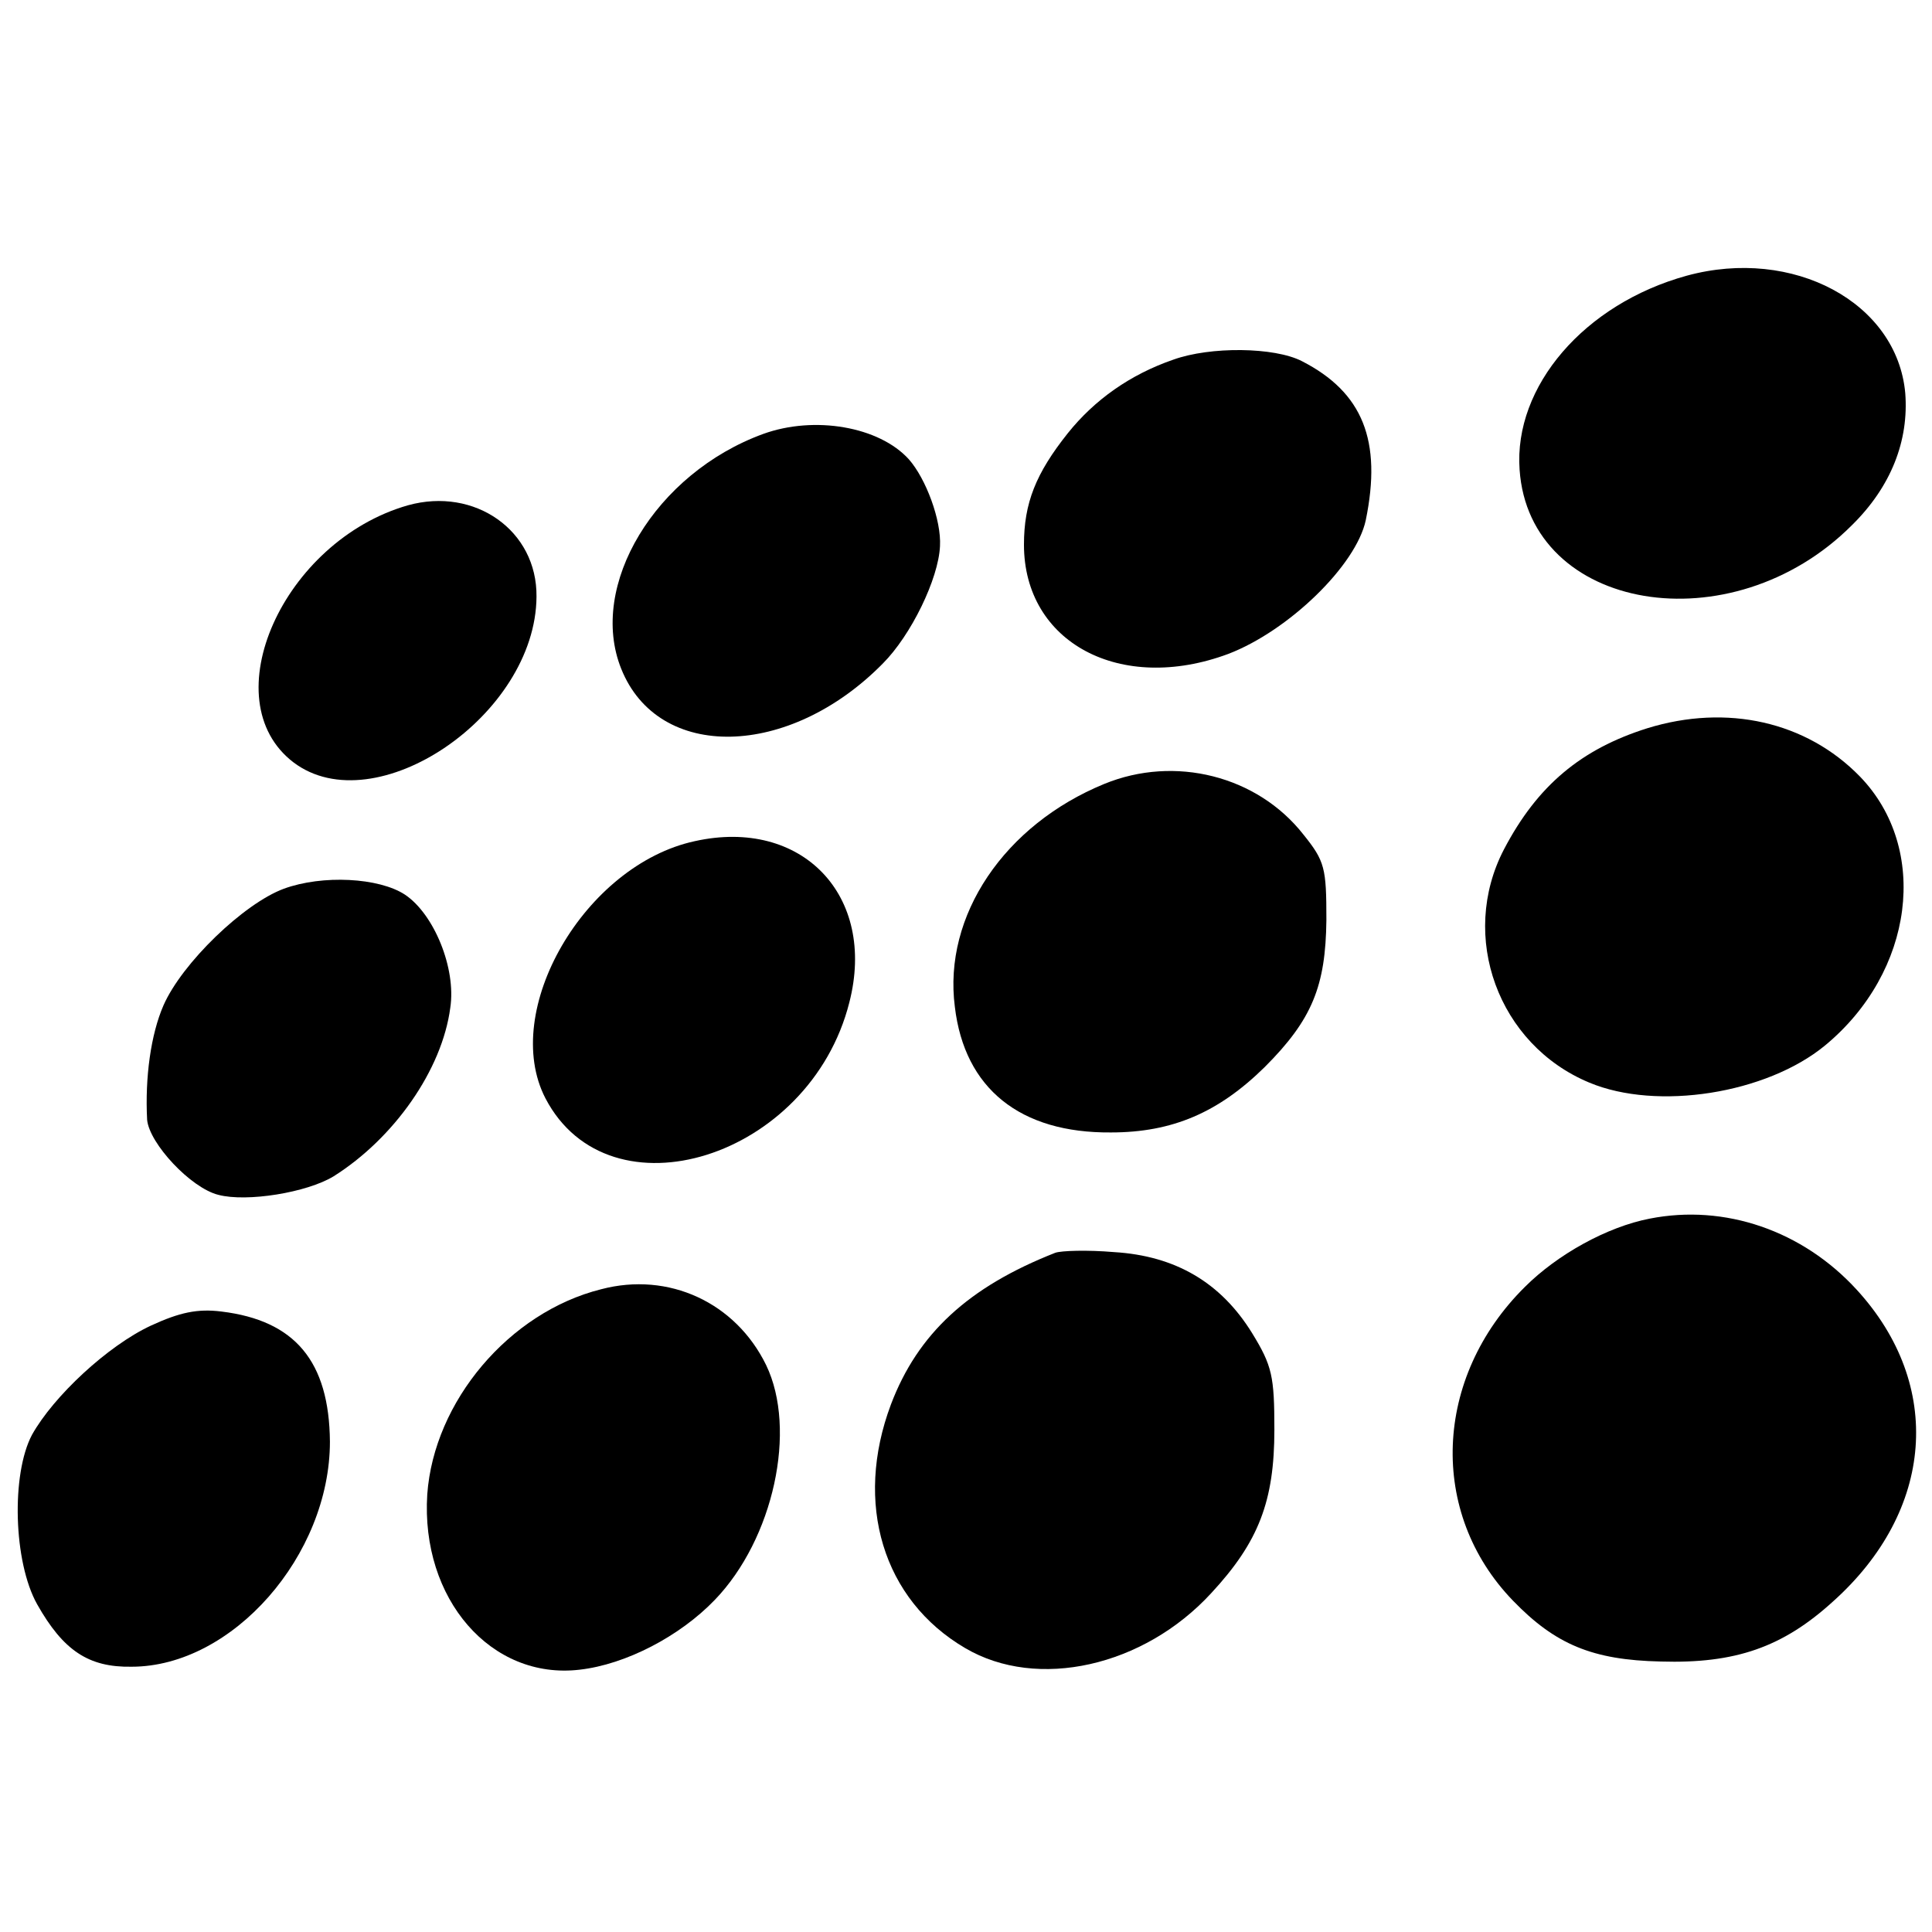
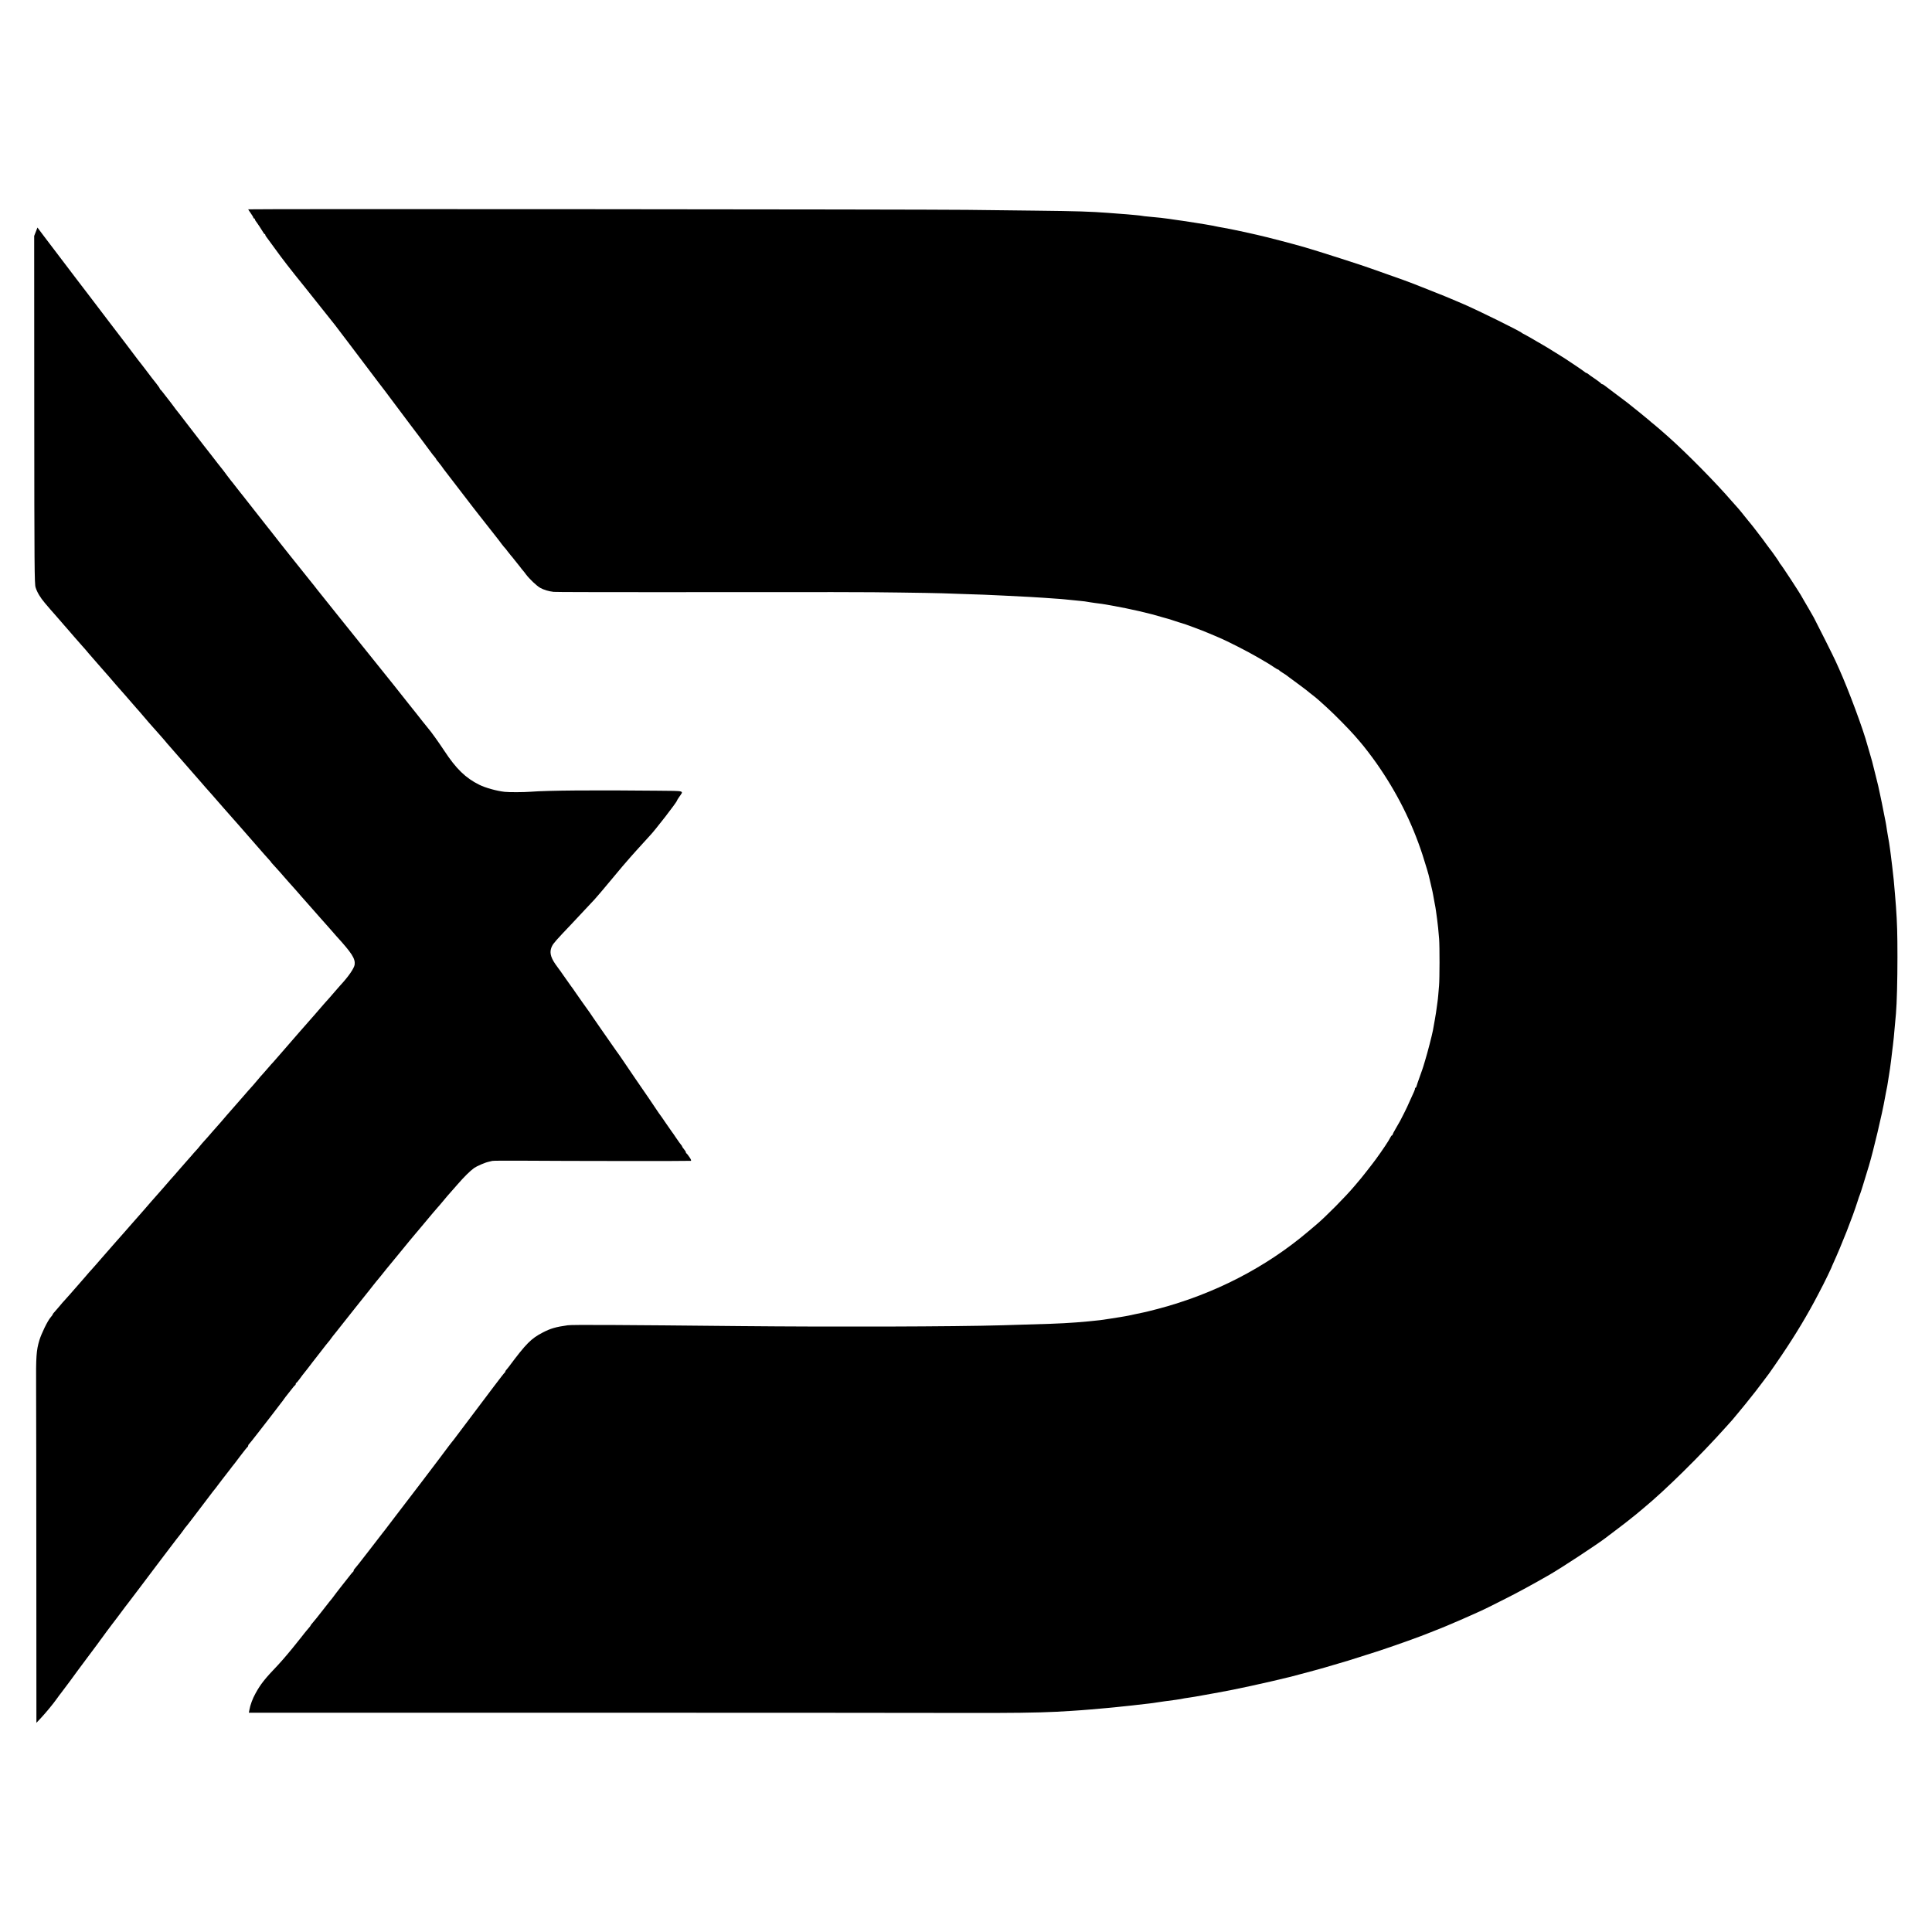
- <svg xmlns="http://www.w3.org/2000/svg" version="1.0" width="260pt" height="260pt" viewBox="0 0 260 260" preserveAspectRatio="xMidYMid meet">
-   <g transform="translate(0,260) scale(0.1,-0.1)" fill="#000000" stroke="none">
-     <path d="M2270 2229 c-138 -38 -233 -149 -225 -261 13 -191 285 -237 447 -75 53 52 77 114 72 178 -11 122 -151 197 -294 158z" />
-     <path d="M1579 2116 c-58 -20 -106 -54 -142 -99 -43 -54 -59 -94 -59 -150 0 -132 130 -201 275 -147 81 31 172 119 185 180 22 107 -4 172 -86 214 -37 19 -123 20 -173 2z" />
-     <path d="M1027 2016 c-145 -53 -236 -204 -191 -316 50 -125 226 -121 352 7 38 38 75 114 77 158 2 35 -19 91 -42 117 -40 44 -127 59 -196 34z" />
-     <path d="M549 1920 c-168 -48 -264 -262 -154 -346 110 -83 326 63 327 223 1 89 -83 148 -173 123z" />
-     <path d="M2217 1620 c-89 -28 -148 -77 -193 -163 -61 -117 -8 -263 115 -314 91 -38 238 -15 317 50 120 99 141 265 47 362 -72 74 -179 98 -286 65z" />
-     <path d="M1486 1545 c-134 -55 -217 -177 -201 -300 13 -110 88 -170 210 -169 83 0 145 27 207 88 64 64 82 109 83 198 0 70 -2 79 -31 115 -62 79 -173 107 -268 68z" />
-     <path d="M935 1468 c-148 -32 -262 -228 -201 -346 86 -165 356 -81 409 129 37 144 -64 249 -208 217z" />
-     <path d="M382 1404 c-54 -20 -137 -100 -162 -157 -17 -39 -25 -97 -22 -154 3 -32 59 -92 96 -101 38 -10 119 3 155 25 81 51 146 143 157 227 8 53 -22 126 -61 152 -35 23 -111 27 -163 8z" />
-     <path d="M2220 960 c-57 -11 -124 -48 -168 -92 -123 -122 -130 -304 -16 -422 57 -59 107 -80 199 -82 100 -3 164 19 232 81 136 122 149 291 32 419 -73 80 -178 116 -279 96z" />
-     <path d="M1420 914 c-117 -46 -185 -109 -221 -204 -50 -133 -11 -263 100 -328 97 -57 240 -25 331 74 64 69 85 124 85 220 0 72 -3 86 -30 130 -42 68 -103 104 -186 109 -35 3 -71 2 -79 -1z" />
-     <path d="M809 865 c-124 -31 -225 -151 -234 -276 -9 -141 86 -250 205 -236 62 7 135 45 182 94 79 82 111 229 69 316 -41 84 -131 126 -222 102z" />
-     <path d="M203 816 c-58 -27 -131 -95 -160 -147 -28 -53 -25 -171 7 -228 35 -62 69 -85 127 -84 136 0 267 150 267 303 -1 108 -47 163 -146 175 -32 4 -56 -1 -95 -19z" />
+ <svg xmlns="http://www.w3.org/2000/svg" version="1.0" width="2600pt" height="2600pt" viewBox="0 0 2600 2600" preserveAspectRatio="xMidYMid meet">
+   <g transform="translate(0,2600) scale(0.1,-0.1)" fill="#000000" stroke="none">
+     <path d="M3340 23183 c0 -2 16 -26 35 -53 19 -27 35 -54 35 -60 0 -5 5 -10 10 -10 6 0 10 -5 10 -10 0 -6 5 -16 10 -23 14 -16 92 -134 105 -158 5 -11 13 -19 17 -19 5 0 8 -5 8 -10 0 -6 5 -16 11 -23 5 -7 55 -74 109 -149 110 -153 220 -295 409 -528 16 -19 113 -141 215 -270 103 -129 192 -242 199 -250 7 -8 46 -60 87 -115 41 -55 77 -102 80 -105 4 -4 163 -214 412 -545 38 -49 77 -101 88 -115 10 -14 51 -68 90 -120 39 -52 80 -106 90 -120 49 -65 164 -218 180 -240 10 -14 64 -86 121 -160 56 -74 116 -155 133 -179 17 -24 41 -55 54 -69 12 -14 22 -28 22 -31 0 -3 10 -18 23 -31 12 -14 33 -41 47 -60 13 -19 28 -39 32 -45 8 -9 341 -443 391 -509 12 -16 47 -61 78 -100 31 -39 102 -129 158 -201 56 -71 107 -137 114 -145 7 -9 25 -33 41 -55 17 -22 33 -42 37 -45 4 -3 24 -27 44 -55 21 -27 41 -52 44 -55 4 -3 22 -25 41 -50 19 -25 37 -47 40 -50 3 -3 19 -23 36 -45 16 -22 35 -46 42 -53 7 -8 25 -30 39 -50 47 -63 146 -157 193 -183 51 -28 112 -46 180 -54 25 -3 614 -4 1310 -4 2523 2 2893 2 3345 -5 253 -3 510 -8 570 -10 61 -3 205 -7 320 -11 211 -6 273 -9 505 -20 293 -14 488 -25 550 -30 30 -3 93 -7 140 -10 47 -3 105 -7 130 -10 54 -6 135 -14 210 -21 52 -4 83 -9 140 -19 14 -2 44 -7 68 -10 72 -9 117 -15 142 -20 14 -3 52 -10 85 -15 245 -44 496 -101 676 -156 25 -8 54 -16 65 -18 11 -2 55 -16 99 -31 44 -15 87 -28 95 -30 38 -9 279 -99 370 -138 19 -8 76 -32 125 -53 118 -49 400 -193 545 -278 144 -84 144 -84 202 -123 26 -18 52 -33 57 -33 5 0 11 -4 13 -8 2 -4 21 -19 43 -32 22 -13 45 -28 50 -32 6 -5 75 -57 155 -115 80 -59 147 -110 150 -114 3 -3 28 -24 55 -44 28 -21 66 -53 85 -70 19 -18 67 -60 105 -95 93 -83 305 -298 380 -385 33 -38 65 -75 70 -81 49 -56 155 -194 218 -284 275 -392 478 -797 621 -1235 45 -139 86 -278 92 -313 3 -15 14 -63 25 -107 11 -44 22 -96 25 -115 3 -19 12 -66 19 -105 8 -38 17 -90 20 -115 3 -25 10 -74 15 -110 10 -72 17 -144 27 -265 8 -105 7 -541 -1 -630 -4 -38 -9 -97 -11 -130 -3 -33 -7 -73 -10 -90 -3 -16 -7 -52 -11 -80 -3 -27 -14 -99 -25 -160 -11 -60 -22 -123 -25 -140 -13 -69 -73 -301 -105 -405 -11 -36 -22 -72 -24 -80 -2 -8 -22 -67 -45 -130 -23 -63 -44 -125 -47 -137 -3 -13 -10 -23 -16 -23 -6 0 -8 -3 -4 -6 5 -5 -14 -51 -81 -194 -14 -30 -26 -57 -27 -60 -3 -9 -76 -154 -93 -185 -9 -16 -36 -62 -59 -103 -24 -40 -43 -78 -43 -83 0 -5 -4 -9 -8 -9 -5 0 -14 -12 -21 -27 -16 -36 -108 -174 -195 -293 -57 -78 -216 -280 -236 -300 -3 -3 -27 -32 -55 -65 -114 -136 -388 -413 -510 -515 -17 -14 -66 -55 -110 -93 -572 -485 -1268 -843 -2025 -1042 -91 -24 -178 -45 -195 -48 -16 -3 -64 -13 -105 -22 -102 -22 -103 -23 -141 -29 -19 -3 -45 -8 -59 -10 -34 -7 -238 -37 -275 -42 -209 -24 -428 -41 -665 -49 -151 -5 -492 -16 -655 -20 -645 -19 -2278 -23 -3520 -11 -1592 16 -2267 20 -2325 11 -159 -22 -231 -43 -335 -97 -157 -81 -224 -148 -458 -462 -12 -16 -28 -35 -34 -42 -7 -7 -13 -17 -13 -22 0 -6 -4 -12 -8 -14 -4 -1 -70 -86 -147 -188 -115 -153 -233 -309 -538 -714 -12 -16 -27 -34 -32 -40 -6 -6 -21 -26 -35 -45 -38 -55 -719 -950 -730 -961 -3 -3 -39 -50 -80 -105 -41 -55 -78 -102 -81 -105 -3 -3 -88 -113 -189 -245 -101 -132 -188 -241 -192 -243 -4 -2 -8 -10 -8 -17 0 -7 -4 -15 -8 -17 -4 -1 -39 -43 -77 -93 -38 -49 -72 -92 -75 -95 -3 -3 -18 -23 -35 -45 -16 -22 -32 -42 -35 -45 -3 -3 -17 -21 -30 -40 -13 -19 -27 -37 -30 -40 -4 -3 -57 -70 -119 -150 -62 -80 -126 -160 -142 -177 -16 -18 -29 -35 -29 -38 0 -5 -10 -17 -58 -73 -12 -15 -26 -31 -30 -37 -4 -5 -18 -24 -32 -41 -14 -17 -37 -46 -52 -65 -96 -122 -201 -245 -266 -315 -179 -187 -235 -258 -304 -384 -38 -67 -71 -157 -82 -222 l-7 -37 4433 0 c2438 0 4766 -2 5173 -3 640 -2 1010 3 1264 16 142 8 289 17 336 21 28 2 84 7 125 10 41 3 98 8 125 11 28 2 73 6 101 9 28 2 71 6 95 9 24 3 71 8 104 11 123 13 141 14 185 20 75 9 123 15 175 20 28 3 79 10 114 16 57 9 104 15 246 34 22 3 51 7 65 10 37 8 60 12 111 19 62 9 89 14 189 32 47 9 92 17 100 18 8 1 31 5 50 9 19 4 46 9 60 11 194 33 637 129 970 211 55 14 257 68 318 85 39 11 102 29 140 39 37 10 121 35 187 55 66 20 127 38 135 40 20 6 239 75 375 119 226 73 605 209 730 261 17 7 46 19 65 26 140 52 595 251 710 310 19 10 121 61 225 113 157 78 386 203 598 325 174 101 647 412 769 506 14 12 39 31 55 42 136 102 262 199 333 258 47 39 96 80 109 91 293 242 762 704 1111 1094 41 46 80 89 85 95 6 6 30 36 55 66 24 30 52 64 62 75 17 19 91 111 150 186 15 19 34 43 43 54 28 37 170 223 183 242 67 95 94 135 171 248 187 277 347 543 489 816 33 64 65 125 70 135 15 27 107 218 108 224 0 3 10 25 21 50 121 266 263 627 332 845 12 39 26 79 31 90 9 19 52 159 122 390 59 198 178 698 214 905 2 14 9 48 14 75 19 91 16 76 41 235 5 36 12 76 14 90 5 33 23 171 30 240 4 30 8 66 10 80 2 14 7 59 11 100 3 41 8 86 9 100 3 30 15 157 20 220 12 138 20 447 20 760 0 316 -4 457 -20 680 -10 131 -15 192 -30 358 -8 77 -33 294 -40 342 -2 14 -7 48 -10 75 -5 44 -18 122 -29 180 -2 11 -7 40 -11 65 -3 25 -9 58 -11 73 -2 15 -15 83 -29 150 -13 67 -26 133 -29 147 -2 14 -12 59 -21 100 -23 108 -24 113 -29 135 -2 11 -14 58 -26 105 -12 47 -23 92 -25 100 -1 8 -8 35 -15 60 -7 25 -13 52 -15 60 -2 8 -15 56 -30 105 -15 50 -30 104 -35 120 -54 205 -253 740 -381 1025 -16 36 -37 83 -47 104 -19 45 -254 513 -292 584 -22 40 -97 170 -137 237 -7 11 -16 27 -20 35 -21 44 -279 438 -294 450 -3 3 -12 16 -18 29 -12 22 -110 160 -121 171 -3 3 -26 34 -52 70 -25 36 -68 93 -94 126 -27 34 -58 74 -69 90 -11 15 -24 32 -30 38 -5 6 -28 34 -50 61 -22 28 -44 55 -50 62 -5 6 -21 26 -35 44 -14 18 -34 42 -45 54 -11 11 -51 56 -89 100 -214 248 -595 635 -847 860 -85 76 -180 158 -207 179 -15 11 -41 33 -57 48 -27 24 -207 170 -300 243 -21 17 -97 74 -169 127 -72 54 -136 102 -143 108 -7 5 -16 10 -22 10 -5 0 -11 4 -13 8 -2 7 -95 74 -146 107 -9 6 -22 16 -30 23 -7 6 -17 12 -22 12 -5 0 -15 6 -22 13 -13 14 -301 206 -328 220 -8 4 -53 32 -100 62 -47 30 -110 68 -140 85 -30 17 -71 40 -90 52 -63 38 -135 78 -160 91 -14 6 -27 14 -30 17 -21 23 -593 305 -784 387 -44 19 -94 40 -110 47 -91 39 -170 72 -346 141 -107 42 -204 80 -215 85 -38 16 -190 71 -370 134 -99 35 -187 66 -195 69 -78 31 -742 244 -910 292 -187 53 -485 131 -635 165 -77 17 -147 33 -155 35 -46 11 -260 54 -290 59 -32 5 -102 18 -156 30 -64 13 -394 65 -524 82 -19 2 -46 6 -60 9 -34 6 -165 21 -275 30 -38 3 -77 8 -85 10 -8 2 -51 7 -95 11 -44 3 -93 8 -110 10 -16 1 -70 5 -120 9 -49 4 -108 8 -130 10 -238 18 -422 24 -960 30 -225 3 -651 8 -945 11 -552 7 -9670 14 -9670 7z" />
+     <path d="M482 22881 l-22 -56 1 -2340 c1 -2128 3 -2345 18 -2390 21 -67 63 -137 125 -210 28 -33 62 -73 76 -89 14 -17 34 -40 45 -51 11 -12 45 -51 75 -86 30 -35 60 -69 65 -75 6 -6 31 -35 56 -64 24 -29 55 -65 69 -80 14 -15 36 -40 49 -56 13 -16 43 -49 65 -74 23 -25 64 -72 91 -105 28 -32 55 -63 60 -69 6 -6 39 -45 75 -86 36 -41 67 -77 70 -80 7 -7 122 -139 151 -174 13 -16 36 -41 50 -57 14 -15 48 -54 75 -85 46 -54 85 -99 159 -183 17 -19 35 -39 40 -45 6 -6 35 -40 65 -76 30 -35 60 -69 65 -76 6 -6 37 -41 70 -79 33 -38 72 -82 87 -98 15 -16 42 -47 60 -69 18 -23 38 -46 44 -52 5 -6 61 -69 123 -141 62 -71 125 -143 140 -160 15 -16 58 -66 96 -110 38 -44 79 -91 92 -105 12 -14 32 -36 43 -50 12 -14 48 -54 80 -90 31 -36 106 -121 166 -190 60 -69 120 -137 134 -152 14 -15 42 -46 62 -70 69 -80 219 -252 283 -324 6 -6 37 -42 70 -80 33 -37 68 -76 77 -86 10 -10 16 -18 14 -18 -2 0 15 -20 38 -44 22 -24 60 -65 83 -92 53 -62 126 -144 228 -258 11 -13 40 -46 65 -75 25 -29 56 -64 70 -79 14 -15 54 -61 90 -102 36 -41 79 -89 95 -108 17 -19 39 -44 50 -56 11 -12 49 -55 85 -96 36 -41 70 -80 75 -86 209 -229 257 -304 248 -384 -6 -50 -84 -163 -193 -280 -8 -8 -40 -45 -70 -80 -30 -35 -62 -72 -70 -81 -26 -28 -125 -140 -205 -234 -63 -73 -150 -172 -210 -239 -18 -20 -139 -160 -165 -190 -14 -16 -32 -37 -40 -46 -8 -9 -42 -47 -74 -85 -33 -39 -64 -74 -70 -80 -6 -5 -38 -41 -71 -80 -33 -38 -69 -79 -80 -91 -11 -11 -29 -32 -40 -46 -11 -14 -48 -57 -81 -95 -34 -37 -95 -106 -135 -153 -41 -47 -78 -90 -84 -96 -12 -14 -114 -130 -135 -154 -8 -10 -37 -44 -65 -76 -27 -32 -57 -65 -65 -74 -8 -9 -42 -47 -75 -85 -33 -39 -76 -88 -97 -110 -20 -22 -47 -53 -60 -70 -12 -16 -34 -41 -48 -56 -14 -14 -44 -49 -67 -76 -23 -27 -57 -66 -75 -85 -18 -19 -53 -59 -78 -89 -25 -29 -54 -63 -65 -75 -26 -28 -108 -122 -135 -154 -12 -14 -47 -54 -78 -89 -78 -88 -151 -171 -202 -231 -25 -29 -125 -143 -155 -176 -24 -26 -48 -54 -135 -154 -36 -41 -74 -85 -85 -96 -11 -11 -31 -34 -44 -50 -26 -30 -152 -175 -161 -184 -3 -3 -32 -36 -65 -75 -33 -38 -65 -74 -71 -80 -6 -5 -37 -41 -70 -80 -32 -38 -66 -76 -74 -85 -16 -17 -34 -38 -140 -160 -36 -41 -70 -79 -76 -85 -6 -5 -37 -41 -69 -80 -33 -38 -65 -76 -72 -83 -7 -7 -13 -16 -13 -20 0 -4 -13 -23 -30 -42 -40 -46 -123 -217 -150 -306 -41 -137 -47 -219 -44 -635 1 -217 3 -1321 3 -2454 l1 -2060 61 65 c74 80 162 187 214 260 21 30 45 62 52 70 7 8 62 81 121 161 121 166 109 149 243 329 55 74 105 142 112 150 7 8 23 31 37 50 13 19 28 40 33 45 4 6 36 49 70 96 35 47 68 92 75 100 13 15 145 191 177 235 11 15 29 39 41 53 11 14 83 109 160 211 76 102 142 190 147 195 4 6 42 55 83 110 41 55 80 107 87 115 7 9 32 42 57 75 71 94 159 209 173 225 7 8 24 31 37 50 13 19 28 40 34 45 6 6 51 64 101 130 49 66 92 122 95 125 3 3 46 59 95 125 50 66 95 126 102 132 6 7 44 57 84 111 40 53 76 99 79 102 3 3 18 23 35 45 16 22 31 42 34 45 4 3 49 61 100 130 52 69 99 127 103 128 4 2 8 10 8 17 0 7 4 15 8 17 4 2 68 82 142 178 74 96 139 180 145 187 5 6 33 42 60 78 28 37 64 84 80 105 17 20 37 48 45 60 8 12 20 28 25 34 6 6 35 43 64 81 30 39 57 72 62 73 5 2 9 10 9 18 0 8 3 14 8 14 4 1 25 26 47 56 22 31 47 64 55 73 8 9 35 43 60 76 25 33 51 66 57 75 7 8 55 70 107 137 52 68 100 129 108 137 7 7 20 24 28 36 8 12 23 32 32 43 10 12 21 27 26 32 154 195 439 554 465 585 6 8 28 35 47 60 19 25 37 47 40 50 3 3 33 39 66 80 32 41 66 84 76 95 9 11 74 90 145 176 70 86 144 175 163 199 19 24 40 48 45 54 8 9 49 58 127 151 109 131 202 241 207 245 3 3 29 32 56 65 64 77 96 115 115 135 8 9 54 61 101 115 91 104 160 172 219 216 37 26 144 73 195 84 17 4 39 9 50 12 11 3 180 4 375 3 654 -5 2285 -6 2297 -2 8 3 2 20 -19 50 -18 26 -35 49 -40 50 -4 2 -8 9 -8 15 0 7 -11 25 -25 41 -14 16 -25 33 -25 37 0 4 -6 14 -13 21 -7 7 -37 49 -67 93 -29 44 -56 82 -59 85 -3 3 -39 55 -80 115 -41 61 -77 112 -80 115 -3 3 -10 13 -16 22 -11 19 -235 348 -319 468 -28 41 -94 138 -146 215 -52 77 -97 142 -101 145 -3 3 -34 48 -70 100 -36 52 -101 146 -145 208 -43 62 -86 123 -94 136 -38 57 -61 91 -150 214 -52 74 -99 141 -105 150 -5 9 -28 42 -51 72 -22 30 -67 93 -99 140 -32 47 -61 87 -64 90 -3 3 -24 32 -47 65 -70 102 -82 170 -44 245 19 37 59 83 265 299 94 99 211 225 308 329 31 35 124 142 204 240 81 97 157 188 169 202 53 62 170 196 184 210 8 9 49 54 90 99 41 46 82 91 91 100 69 70 369 458 369 476 0 4 13 25 29 48 62 91 94 82 -287 86 -856 9 -1484 4 -1712 -14 -94 -7 -288 -8 -350 -1 -107 12 -258 54 -340 95 -183 90 -313 216 -470 456 -40 61 -96 141 -124 180 -55 76 -59 81 -108 141 -18 22 -46 57 -63 78 -16 22 -104 132 -195 246 -91 114 -178 224 -195 246 -62 78 -729 909 -734 914 -3 3 -25 30 -48 60 -23 30 -50 64 -60 75 -10 11 -37 45 -60 75 -23 30 -50 64 -60 75 -10 11 -40 50 -68 85 -27 36 -57 74 -67 85 -9 11 -76 94 -148 185 -72 91 -139 174 -148 185 -10 11 -67 83 -127 160 -60 77 -122 156 -137 175 -16 19 -32 40 -36 45 -4 6 -29 37 -55 70 -26 33 -57 71 -67 85 -45 57 -193 247 -208 265 -10 11 -48 61 -87 110 -38 50 -72 92 -75 95 -3 3 -25 32 -50 65 -24 33 -48 65 -52 70 -18 21 -144 183 -168 215 -14 18 -59 76 -101 129 -41 53 -139 179 -217 281 -78 102 -147 192 -155 200 -7 8 -24 31 -37 50 -13 19 -27 37 -30 40 -3 3 -34 43 -70 90 -35 47 -68 87 -72 88 -4 2 -8 8 -8 13 0 5 -21 35 -46 67 -56 70 -55 69 -129 167 -33 44 -62 82 -65 85 -3 3 -28 34 -55 70 -62 84 -239 316 -380 500 -61 80 -183 240 -270 355 -88 116 -165 217 -172 225 -12 15 -261 343 -439 578 l-90 120 -22 -57z" />
  </g>
</svg>
